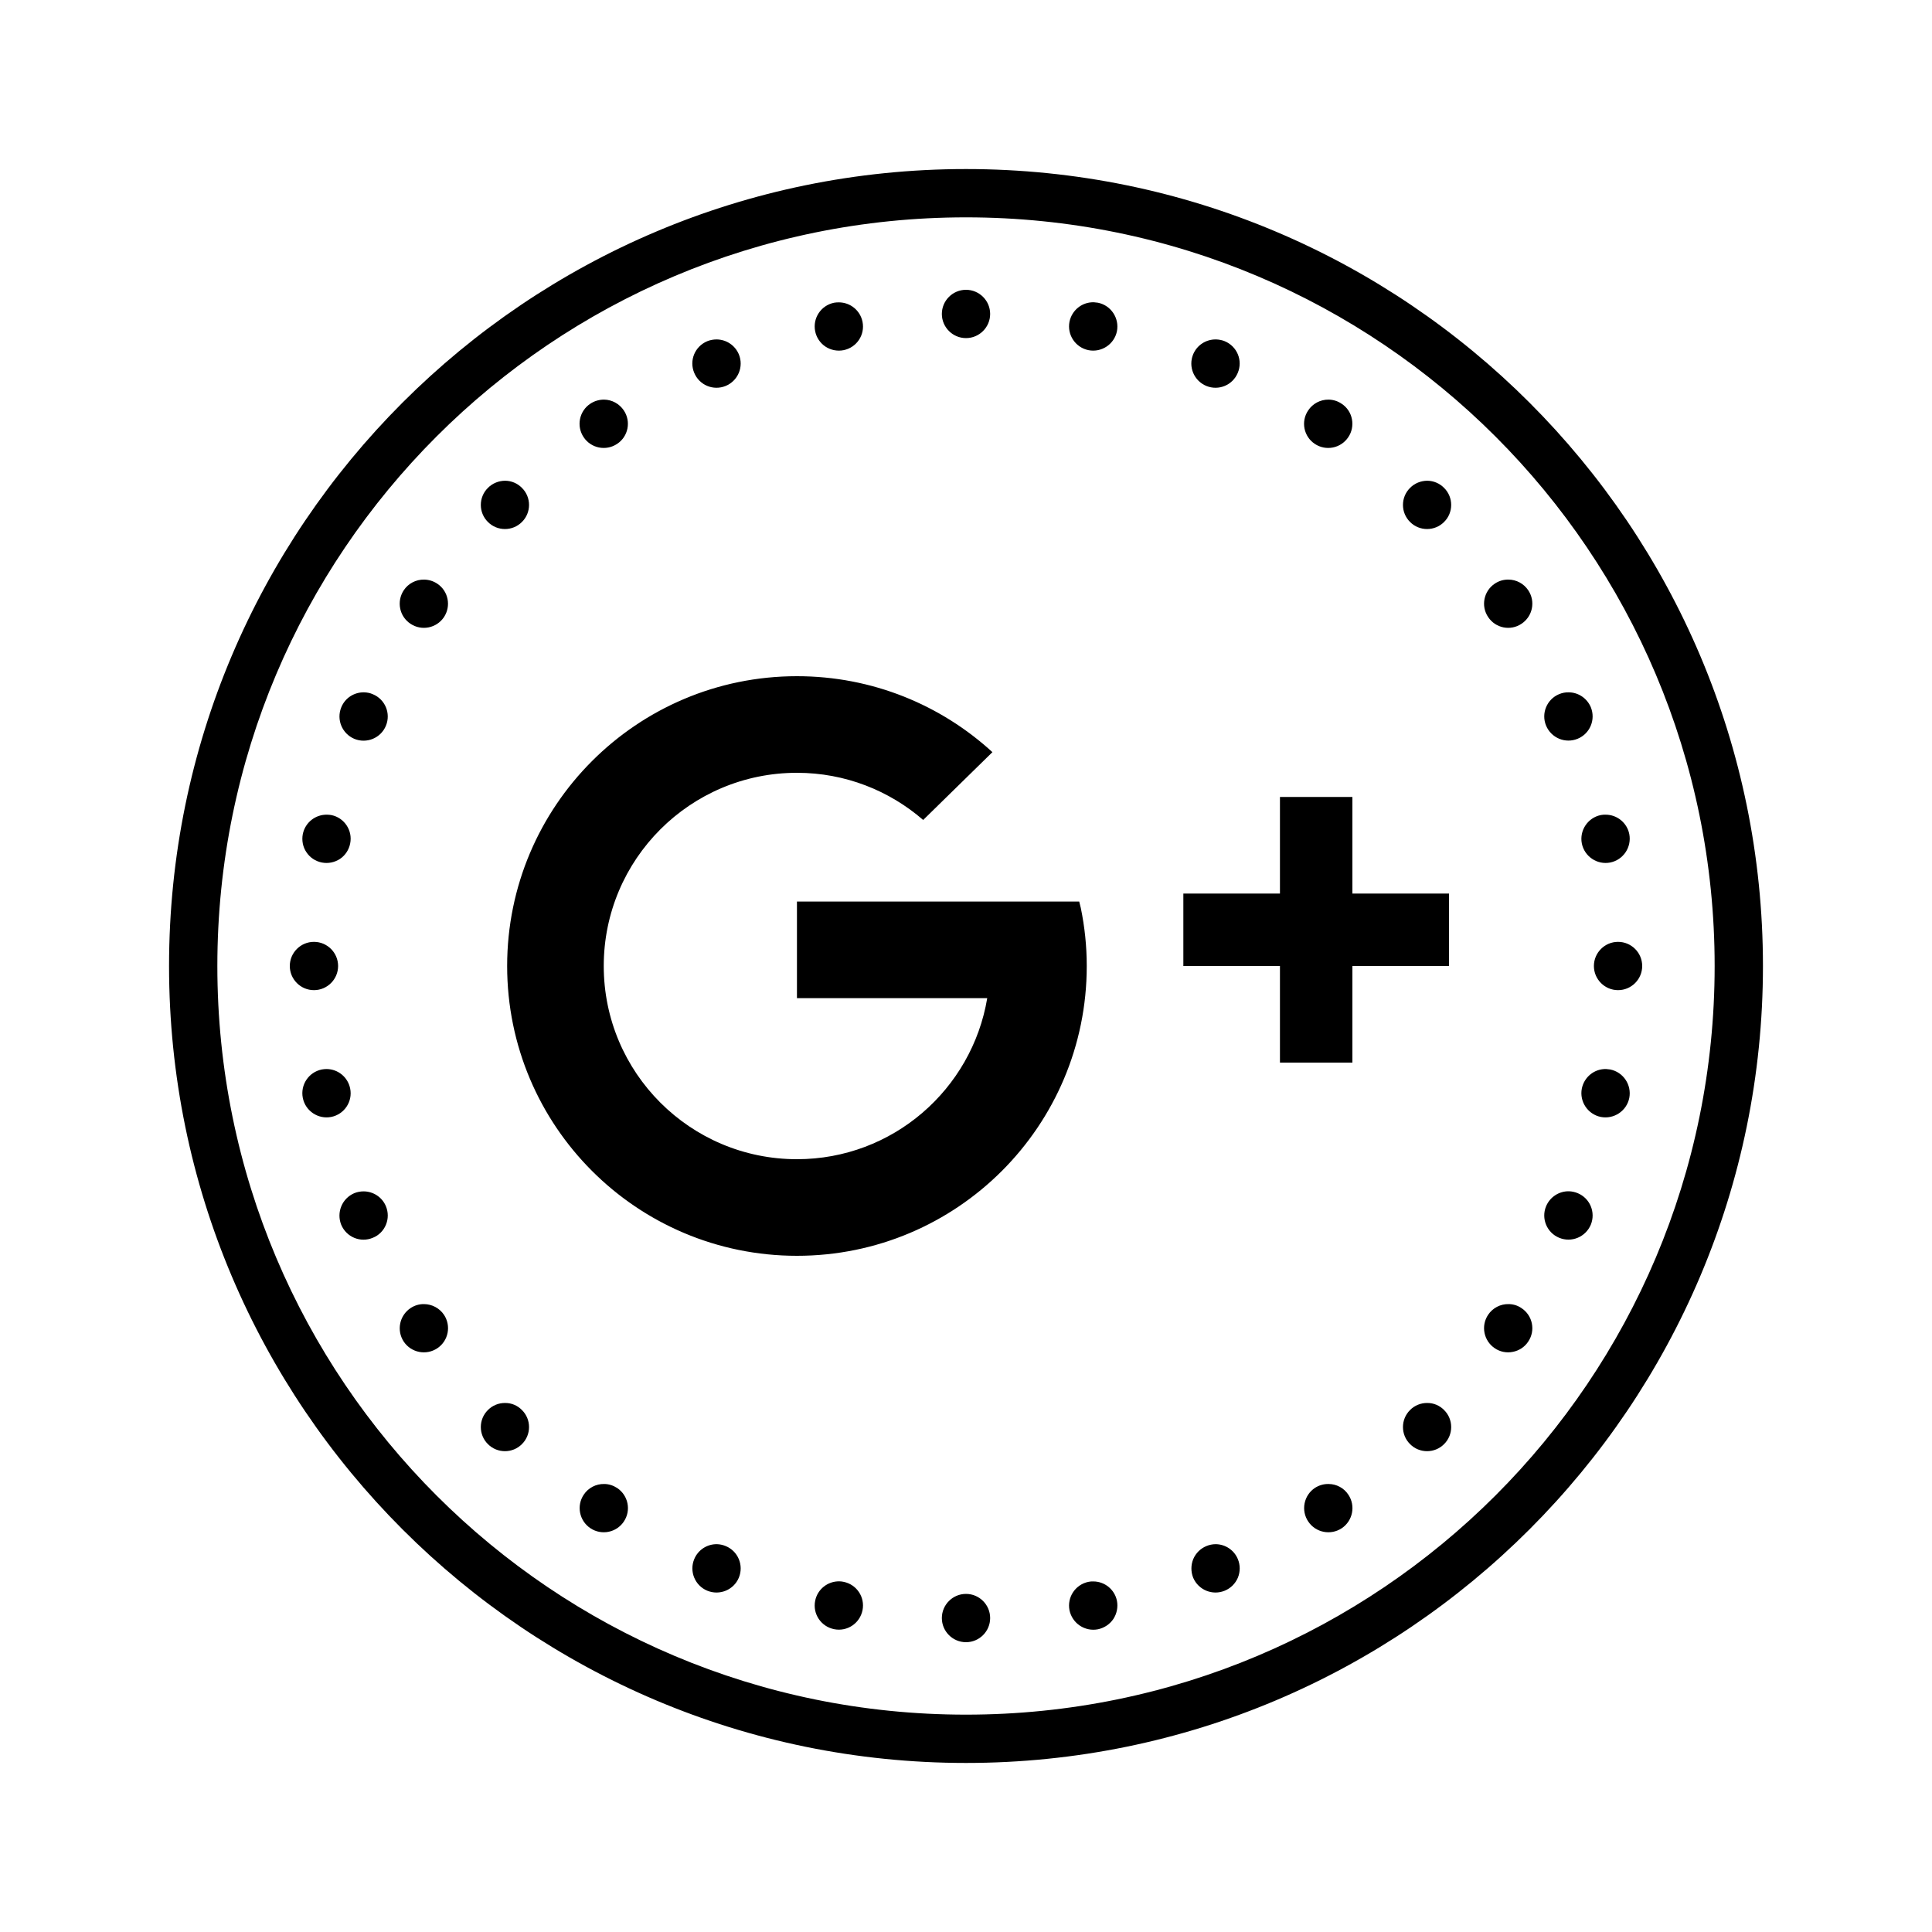
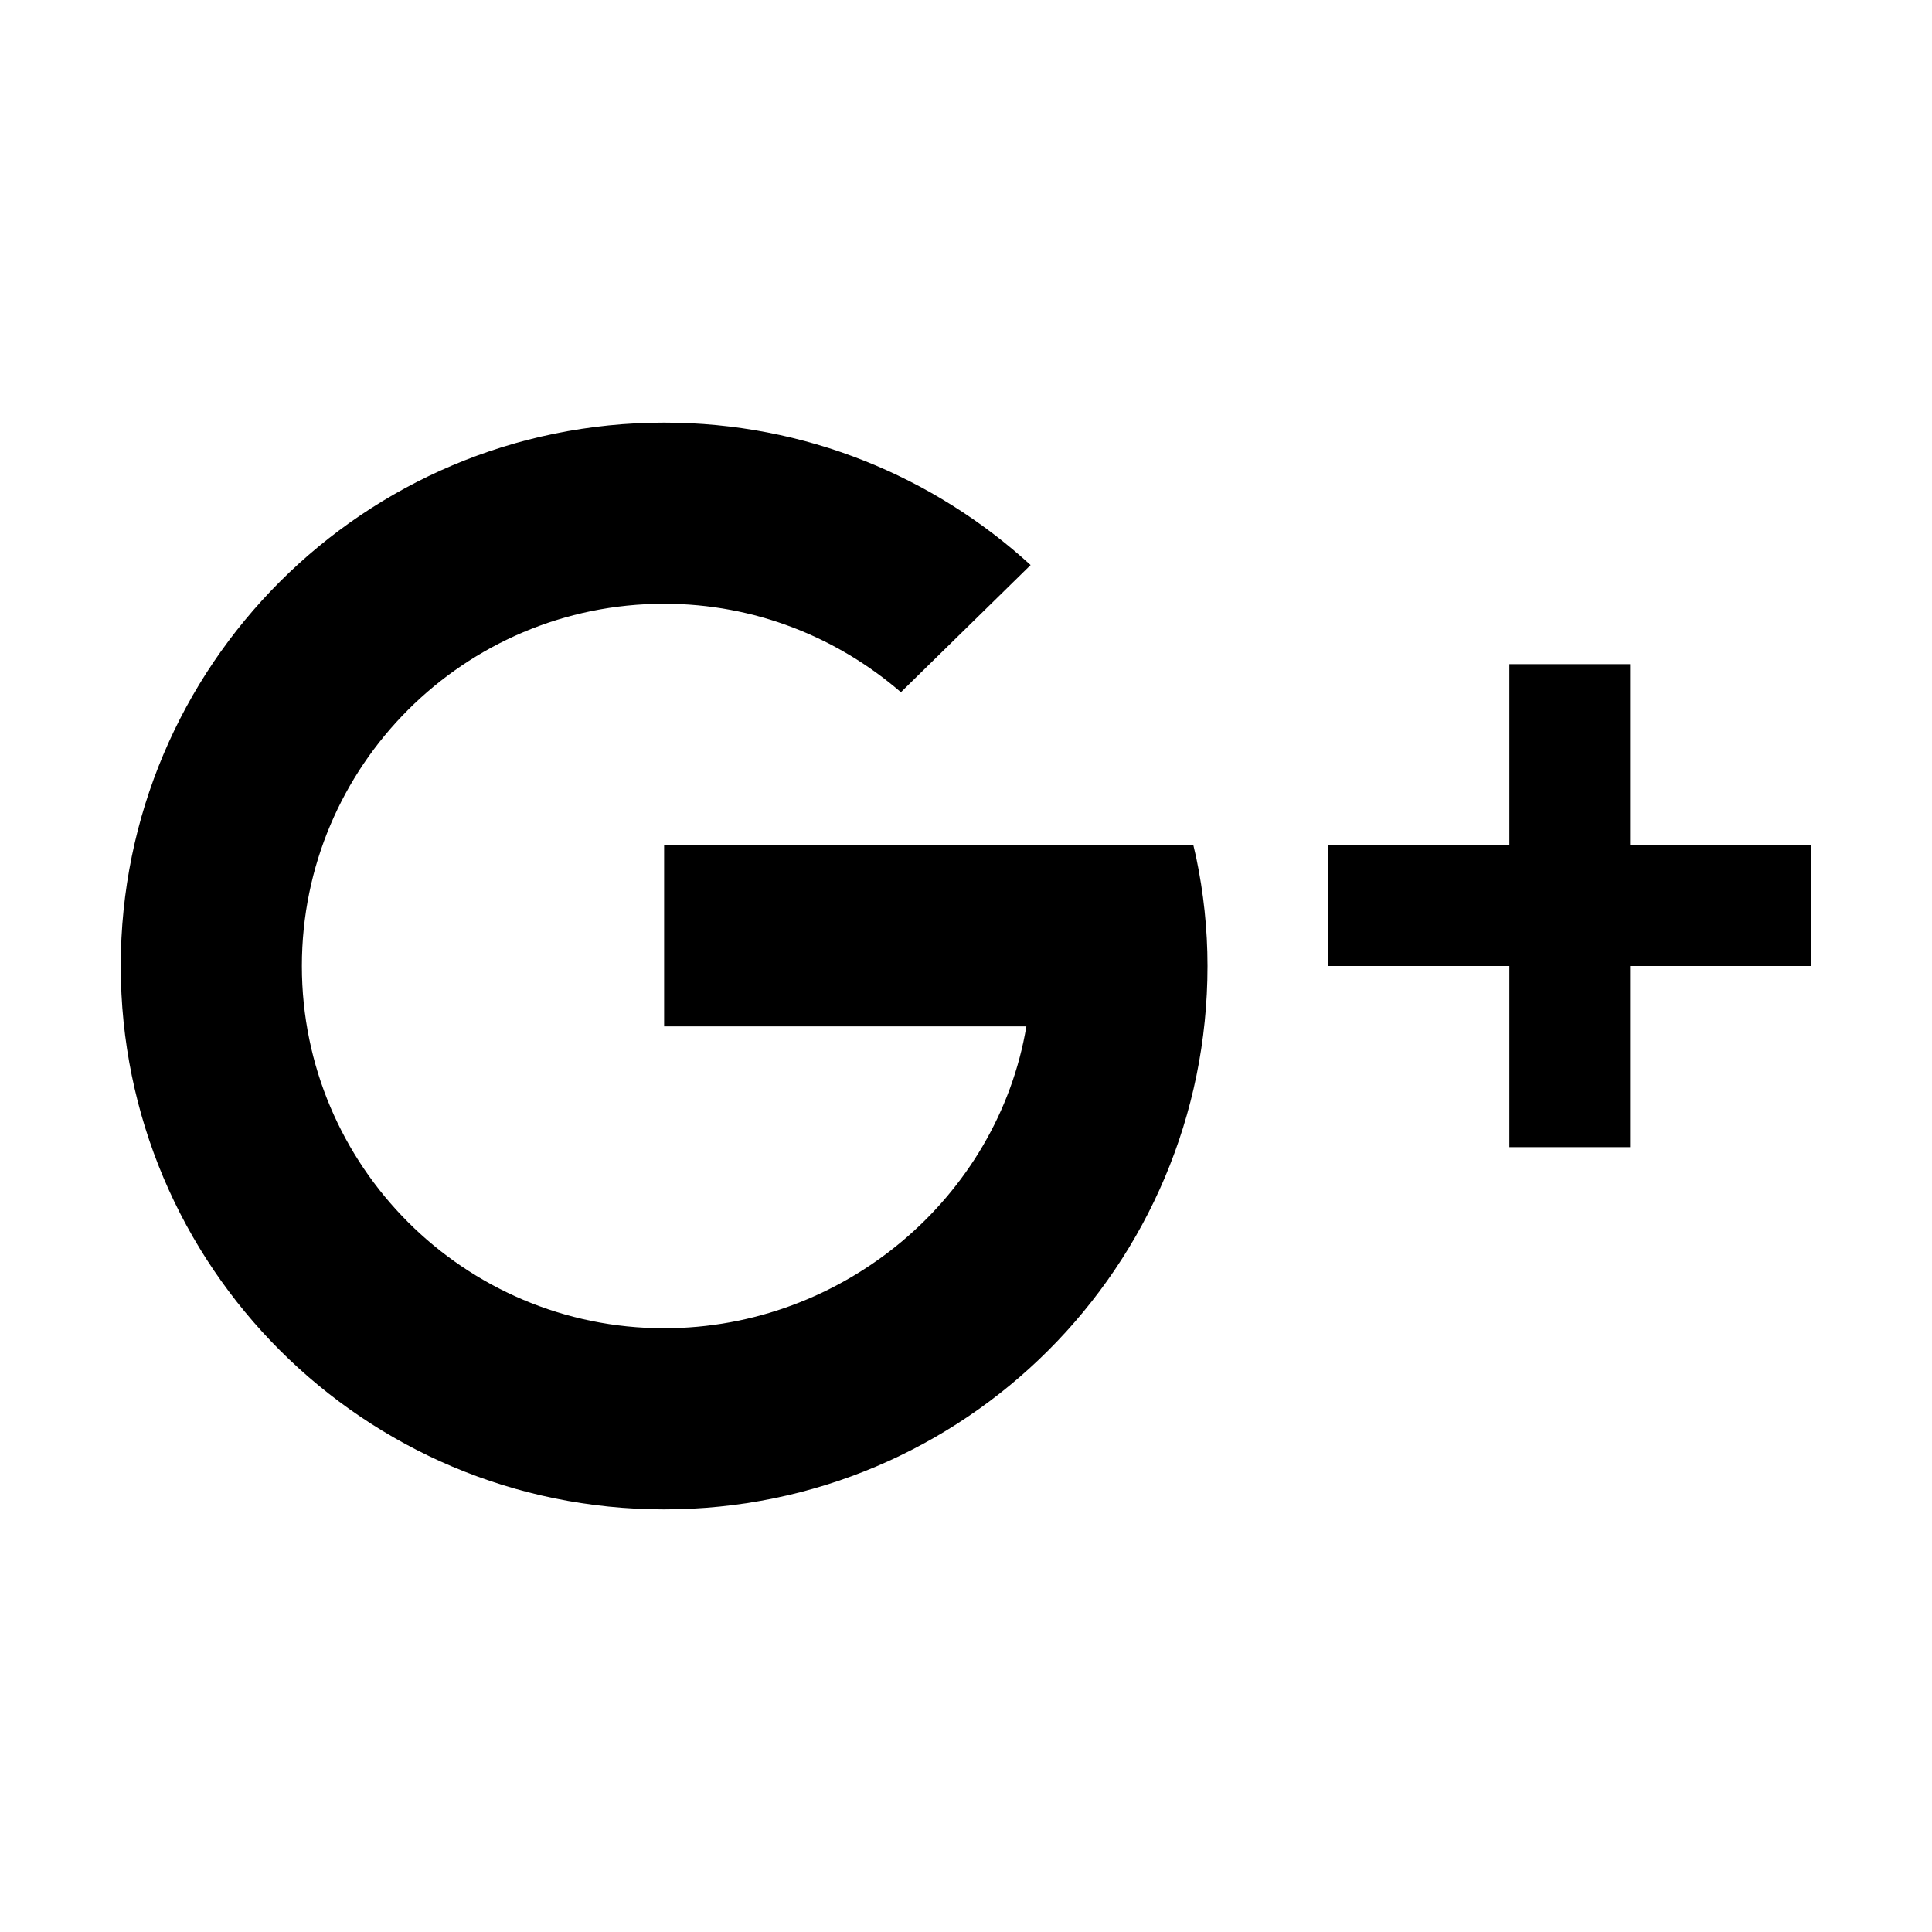
- <svg xmlns="http://www.w3.org/2000/svg" fill="#000000" viewBox="0 0 80 80" width="240px" height="240px">
-   <path d="M 40 7 C 21.785 7 7 21.785 7 40 C 7 58.215 21.785 73 40 73 C 58.215 73 73 58.215 73 40 C 73 21.785 58.215 7 40 7 Z M 40 9 C 57.133 9 71 22.867 71 40 C 71 57.133 57.133 71 40 71 C 22.867 71 9 57.133 9 40 C 9 22.867 22.867 9 40 9 Z M 40 12 C 39.449 12 39 12.449 39 13 C 39 13.551 39.449 14 40 14 C 40.551 14 41 13.551 41 13 C 41 12.449 40.551 12 40 12 Z M 45.293 12.516 C 44.805 12.504 44.383 12.844 44.285 13.324 C 44.18 13.863 44.531 14.391 45.074 14.5 C 45.613 14.605 46.141 14.254 46.25 13.715 C 46.355 13.172 46.004 12.645 45.465 12.535 C 45.406 12.527 45.352 12.52 45.293 12.516 Z M 34.738 12.52 C 34.672 12.52 34.605 12.523 34.539 12.535 C 33.996 12.645 33.645 13.172 33.754 13.715 C 33.805 13.973 33.957 14.203 34.18 14.352 C 34.398 14.496 34.668 14.551 34.93 14.5 C 35.473 14.391 35.824 13.867 35.715 13.324 C 35.621 12.859 35.215 12.523 34.738 12.52 Z M 29.676 14.055 C 29.543 14.055 29.41 14.078 29.285 14.129 C 28.773 14.344 28.531 14.926 28.746 15.438 C 28.957 15.949 29.539 16.191 30.051 15.98 C 30.562 15.766 30.805 15.184 30.594 14.672 C 30.438 14.301 30.078 14.059 29.676 14.055 Z M 50.355 14.055 C 49.941 14.047 49.566 14.289 49.406 14.672 C 49.195 15.184 49.438 15.766 49.949 15.98 C 50.461 16.191 51.043 15.949 51.254 15.438 C 51.469 14.926 51.227 14.344 50.715 14.129 C 50.602 14.082 50.477 14.059 50.355 14.055 Z M 25.012 16.547 C 24.809 16.547 24.609 16.605 24.441 16.719 C 23.984 17.023 23.859 17.645 24.168 18.105 C 24.473 18.562 25.094 18.688 25.555 18.379 C 26.016 18.074 26.137 17.453 25.832 16.996 C 25.648 16.719 25.34 16.551 25.012 16.547 Z M 55.016 16.547 C 54.676 16.543 54.355 16.711 54.168 16.996 C 53.859 17.453 53.984 18.074 54.441 18.379 C 54.902 18.688 55.523 18.562 55.828 18.105 C 55.977 17.887 56.031 17.613 55.98 17.355 C 55.93 17.094 55.777 16.863 55.555 16.719 C 55.395 16.609 55.211 16.551 55.016 16.547 Z M 20.922 19.906 C 20.652 19.906 20.391 20.012 20.203 20.203 C 19.812 20.59 19.812 21.227 20.203 21.613 C 20.59 22.004 21.227 22.004 21.613 21.613 C 22.004 21.227 22.004 20.59 21.613 20.203 C 21.43 20.016 21.184 19.91 20.922 19.906 Z M 59.105 19.906 C 58.836 19.906 58.574 20.012 58.387 20.203 C 57.996 20.59 57.996 21.227 58.387 21.613 C 58.773 22.004 59.41 22.004 59.797 21.613 C 60.188 21.227 60.188 20.59 59.797 20.203 C 59.613 20.016 59.367 19.91 59.105 19.906 Z M 62.461 24 C 62.258 23.996 62.062 24.055 61.895 24.168 C 61.438 24.473 61.312 25.094 61.621 25.551 C 61.926 26.012 62.547 26.137 63.004 25.828 C 63.465 25.52 63.59 24.902 63.281 24.441 C 63.098 24.168 62.789 24 62.461 24 Z M 17.566 24 C 17.227 23.992 16.906 24.16 16.719 24.441 C 16.414 24.902 16.535 25.523 16.996 25.828 C 17.457 26.137 18.074 26.012 18.383 25.555 C 18.688 25.094 18.566 24.473 18.105 24.168 C 17.945 24.062 17.762 24.004 17.566 24 Z M 33 28 C 26.371 28 21 33.371 21 40 C 21 46.629 26.371 52 33 52 C 39.629 52 45 46.629 45 40 C 45 39.176 44.914 38.375 44.754 37.598 L 44.688 37.332 L 33 37.332 L 33 41.332 L 40.879 41.332 C 40.246 45.113 36.965 48 33 48 C 28.582 48 25 44.418 25 40 C 25 35.582 28.582 32 33 32 C 35 32 36.824 32.738 38.227 33.953 L 41.094 31.145 C 38.961 29.191 36.121 28 33 28 Z M 64.953 28.668 C 64.82 28.664 64.688 28.691 64.562 28.742 C 64.051 28.953 63.809 29.539 64.02 30.047 C 64.234 30.559 64.816 30.801 65.328 30.59 C 65.84 30.379 66.082 29.793 65.871 29.281 C 65.715 28.914 65.355 28.668 64.953 28.668 Z M 15.078 28.668 C 14.664 28.66 14.289 28.902 14.133 29.285 C 13.922 29.797 14.164 30.379 14.672 30.594 C 15.184 30.805 15.77 30.562 15.98 30.051 C 16.191 29.539 15.949 28.957 15.438 28.746 C 15.324 28.695 15.203 28.672 15.078 28.668 Z M 53 33 L 53 37 L 49 37 L 49 40 L 53 40 L 53 44 L 56 44 L 56 40 L 60 40 L 60 37 L 56 37 L 56 33 Z M 66.484 33.734 C 66.418 33.73 66.352 33.738 66.285 33.75 C 65.746 33.859 65.395 34.387 65.5 34.926 C 65.609 35.469 66.137 35.82 66.676 35.715 C 67.219 35.605 67.57 35.078 67.465 34.535 C 67.371 34.07 66.961 33.734 66.484 33.734 Z M 13.547 33.734 C 13.059 33.723 12.637 34.059 12.539 34.535 C 12.488 34.797 12.539 35.07 12.688 35.289 C 12.836 35.512 13.066 35.664 13.328 35.715 C 13.586 35.766 13.855 35.711 14.078 35.566 C 14.297 35.418 14.449 35.188 14.5 34.926 C 14.609 34.387 14.258 33.859 13.719 33.75 C 13.66 33.742 13.605 33.734 13.547 33.734 Z M 13 39 C 12.449 39 12 39.449 12 40 C 12 40.551 12.449 41 13 41 C 13.551 41 14 40.551 14 40 C 14 39.449 13.551 39 13 39 Z M 67 39 C 66.449 39 66 39.449 66 40 C 66 40.551 66.449 41 67 41 C 67.551 41 68 40.551 68 40 C 68 39.449 67.551 39 67 39 Z M 13.523 44.266 C 13.457 44.266 13.391 44.273 13.324 44.285 C 12.781 44.395 12.43 44.922 12.539 45.465 C 12.648 46.004 13.172 46.355 13.715 46.25 C 14.258 46.141 14.609 45.613 14.5 45.074 C 14.406 44.605 14 44.27 13.523 44.266 Z M 66.508 44.266 C 66.02 44.254 65.598 44.594 65.5 45.074 C 65.395 45.613 65.746 46.141 66.285 46.25 C 66.828 46.355 67.355 46.004 67.465 45.465 C 67.57 44.922 67.219 44.395 66.676 44.285 C 66.621 44.277 66.566 44.27 66.508 44.266 Z M 64.969 49.328 C 64.555 49.32 64.18 49.566 64.02 49.949 C 63.809 50.457 64.051 51.043 64.562 51.254 C 65.074 51.465 65.656 51.223 65.871 50.715 C 66.082 50.203 65.84 49.617 65.328 49.406 C 65.215 49.359 65.09 49.332 64.969 49.328 Z M 15.062 49.332 C 14.93 49.332 14.797 49.355 14.672 49.406 C 14.43 49.508 14.234 49.703 14.133 49.949 C 14.031 50.195 14.031 50.469 14.129 50.715 C 14.344 51.227 14.926 51.469 15.438 51.254 C 15.684 51.156 15.879 50.961 15.98 50.715 C 16.082 50.469 16.082 50.195 15.98 49.949 C 15.828 49.578 15.465 49.336 15.062 49.332 Z M 62.469 54 C 62.129 53.992 61.809 54.16 61.621 54.441 C 61.312 54.902 61.438 55.52 61.895 55.828 C 62.113 55.977 62.387 56.031 62.645 55.977 C 62.906 55.926 63.137 55.773 63.281 55.551 C 63.59 55.094 63.465 54.473 63.004 54.168 C 62.848 54.059 62.66 54 62.469 54 Z M 17.562 54 C 17.359 53.996 17.164 54.055 16.996 54.168 C 16.539 54.477 16.414 55.094 16.719 55.555 C 17.027 56.012 17.648 56.137 18.109 55.828 C 18.566 55.523 18.691 54.902 18.383 54.441 C 18.199 54.168 17.891 54.004 17.562 54 Z M 20.922 58.094 C 20.652 58.09 20.391 58.195 20.203 58.387 C 19.812 58.773 19.812 59.41 20.203 59.797 C 20.59 60.188 21.227 60.188 21.613 59.797 C 22.004 59.41 22.004 58.773 21.613 58.387 C 21.43 58.199 21.184 58.094 20.922 58.094 Z M 59.105 58.094 C 58.836 58.09 58.574 58.195 58.387 58.387 C 57.996 58.773 57.996 59.41 58.387 59.797 C 58.773 60.188 59.41 60.188 59.797 59.797 C 60.188 59.41 60.188 58.773 59.797 58.387 C 59.613 58.199 59.367 58.094 59.105 58.094 Z M 25.02 61.449 C 24.68 61.441 24.359 61.609 24.172 61.891 C 23.863 62.352 23.988 62.973 24.449 63.281 C 24.906 63.586 25.527 63.461 25.832 63.004 C 26.141 62.543 26.016 61.926 25.559 61.617 C 25.398 61.512 25.211 61.449 25.02 61.449 Z M 55.012 61.449 C 54.809 61.445 54.613 61.504 54.445 61.613 C 54.223 61.762 54.07 61.992 54.02 62.254 C 53.969 62.512 54.023 62.785 54.172 63.004 C 54.477 63.461 55.098 63.586 55.559 63.281 C 56.016 62.973 56.141 62.352 55.832 61.891 C 55.652 61.617 55.344 61.449 55.012 61.449 Z M 29.691 63.941 C 29.277 63.934 28.902 64.18 28.746 64.562 C 28.535 65.07 28.777 65.656 29.285 65.867 C 29.797 66.078 30.383 65.836 30.594 65.328 C 30.805 64.816 30.562 64.23 30.051 64.02 C 29.938 63.973 29.816 63.945 29.691 63.941 Z M 50.34 63.941 C 50.207 63.941 50.074 63.969 49.953 64.02 C 49.707 64.121 49.512 64.316 49.41 64.559 C 49.309 64.805 49.309 65.082 49.406 65.328 C 49.621 65.836 50.203 66.078 50.715 65.867 C 50.961 65.766 51.156 65.57 51.258 65.328 C 51.359 65.082 51.359 64.805 51.258 64.562 C 51.105 64.188 50.742 63.945 50.34 63.941 Z M 34.762 65.48 C 34.273 65.469 33.848 65.809 33.754 66.285 C 33.645 66.828 33.996 67.352 34.539 67.461 C 35.082 67.57 35.605 67.219 35.715 66.676 C 35.824 66.133 35.473 65.609 34.93 65.5 C 34.875 65.488 34.816 65.48 34.762 65.48 Z M 45.27 65.484 C 45.203 65.48 45.137 65.488 45.074 65.5 C 44.531 65.609 44.18 66.133 44.285 66.676 C 44.34 66.938 44.492 67.164 44.711 67.312 C 44.934 67.461 45.203 67.516 45.465 67.465 C 45.723 67.41 45.953 67.258 46.102 67.039 C 46.246 66.816 46.301 66.547 46.25 66.285 C 46.156 65.82 45.746 65.484 45.27 65.484 Z M 40 66 C 39.449 66 39 66.449 39 67 C 39 67.551 39.449 68 40 68 C 40.551 68 41 67.551 41 67 C 41 66.449 40.551 66 40 66 Z" />
+ <svg xmlns="http://www.w3.org/2000/svg" fill="#000000" viewBox="0 0 32 32" width="512px" height="512px">
+   <path d="M 11 7 C 6.027 7 2 11.027 2 16 C 2 20.973 6.027 25 11 25 C 15.973 25 20 20.973 20 16 C 20 15.383 19.934 14.781 19.812 14.199 L 19.766 14 L 11 14 L 11 17 L 17 17 C 16.523 19.836 13.973 22 11 22 C 7.688 22 5 19.312 5 16 C 5 12.688 7.688 10 11 10 C 12.5 10 13.867 10.555 14.922 11.465 L 17.07 9.359 C 15.469 7.895 13.34 7 11 7 Z M 25 11 L 25 14 L 22 14 L 22 16 L 25 16 L 25 19 L 27 19 L 27 16 L 30 16 L 30 14 L 27 14 L 27 11 Z" />
</svg>
